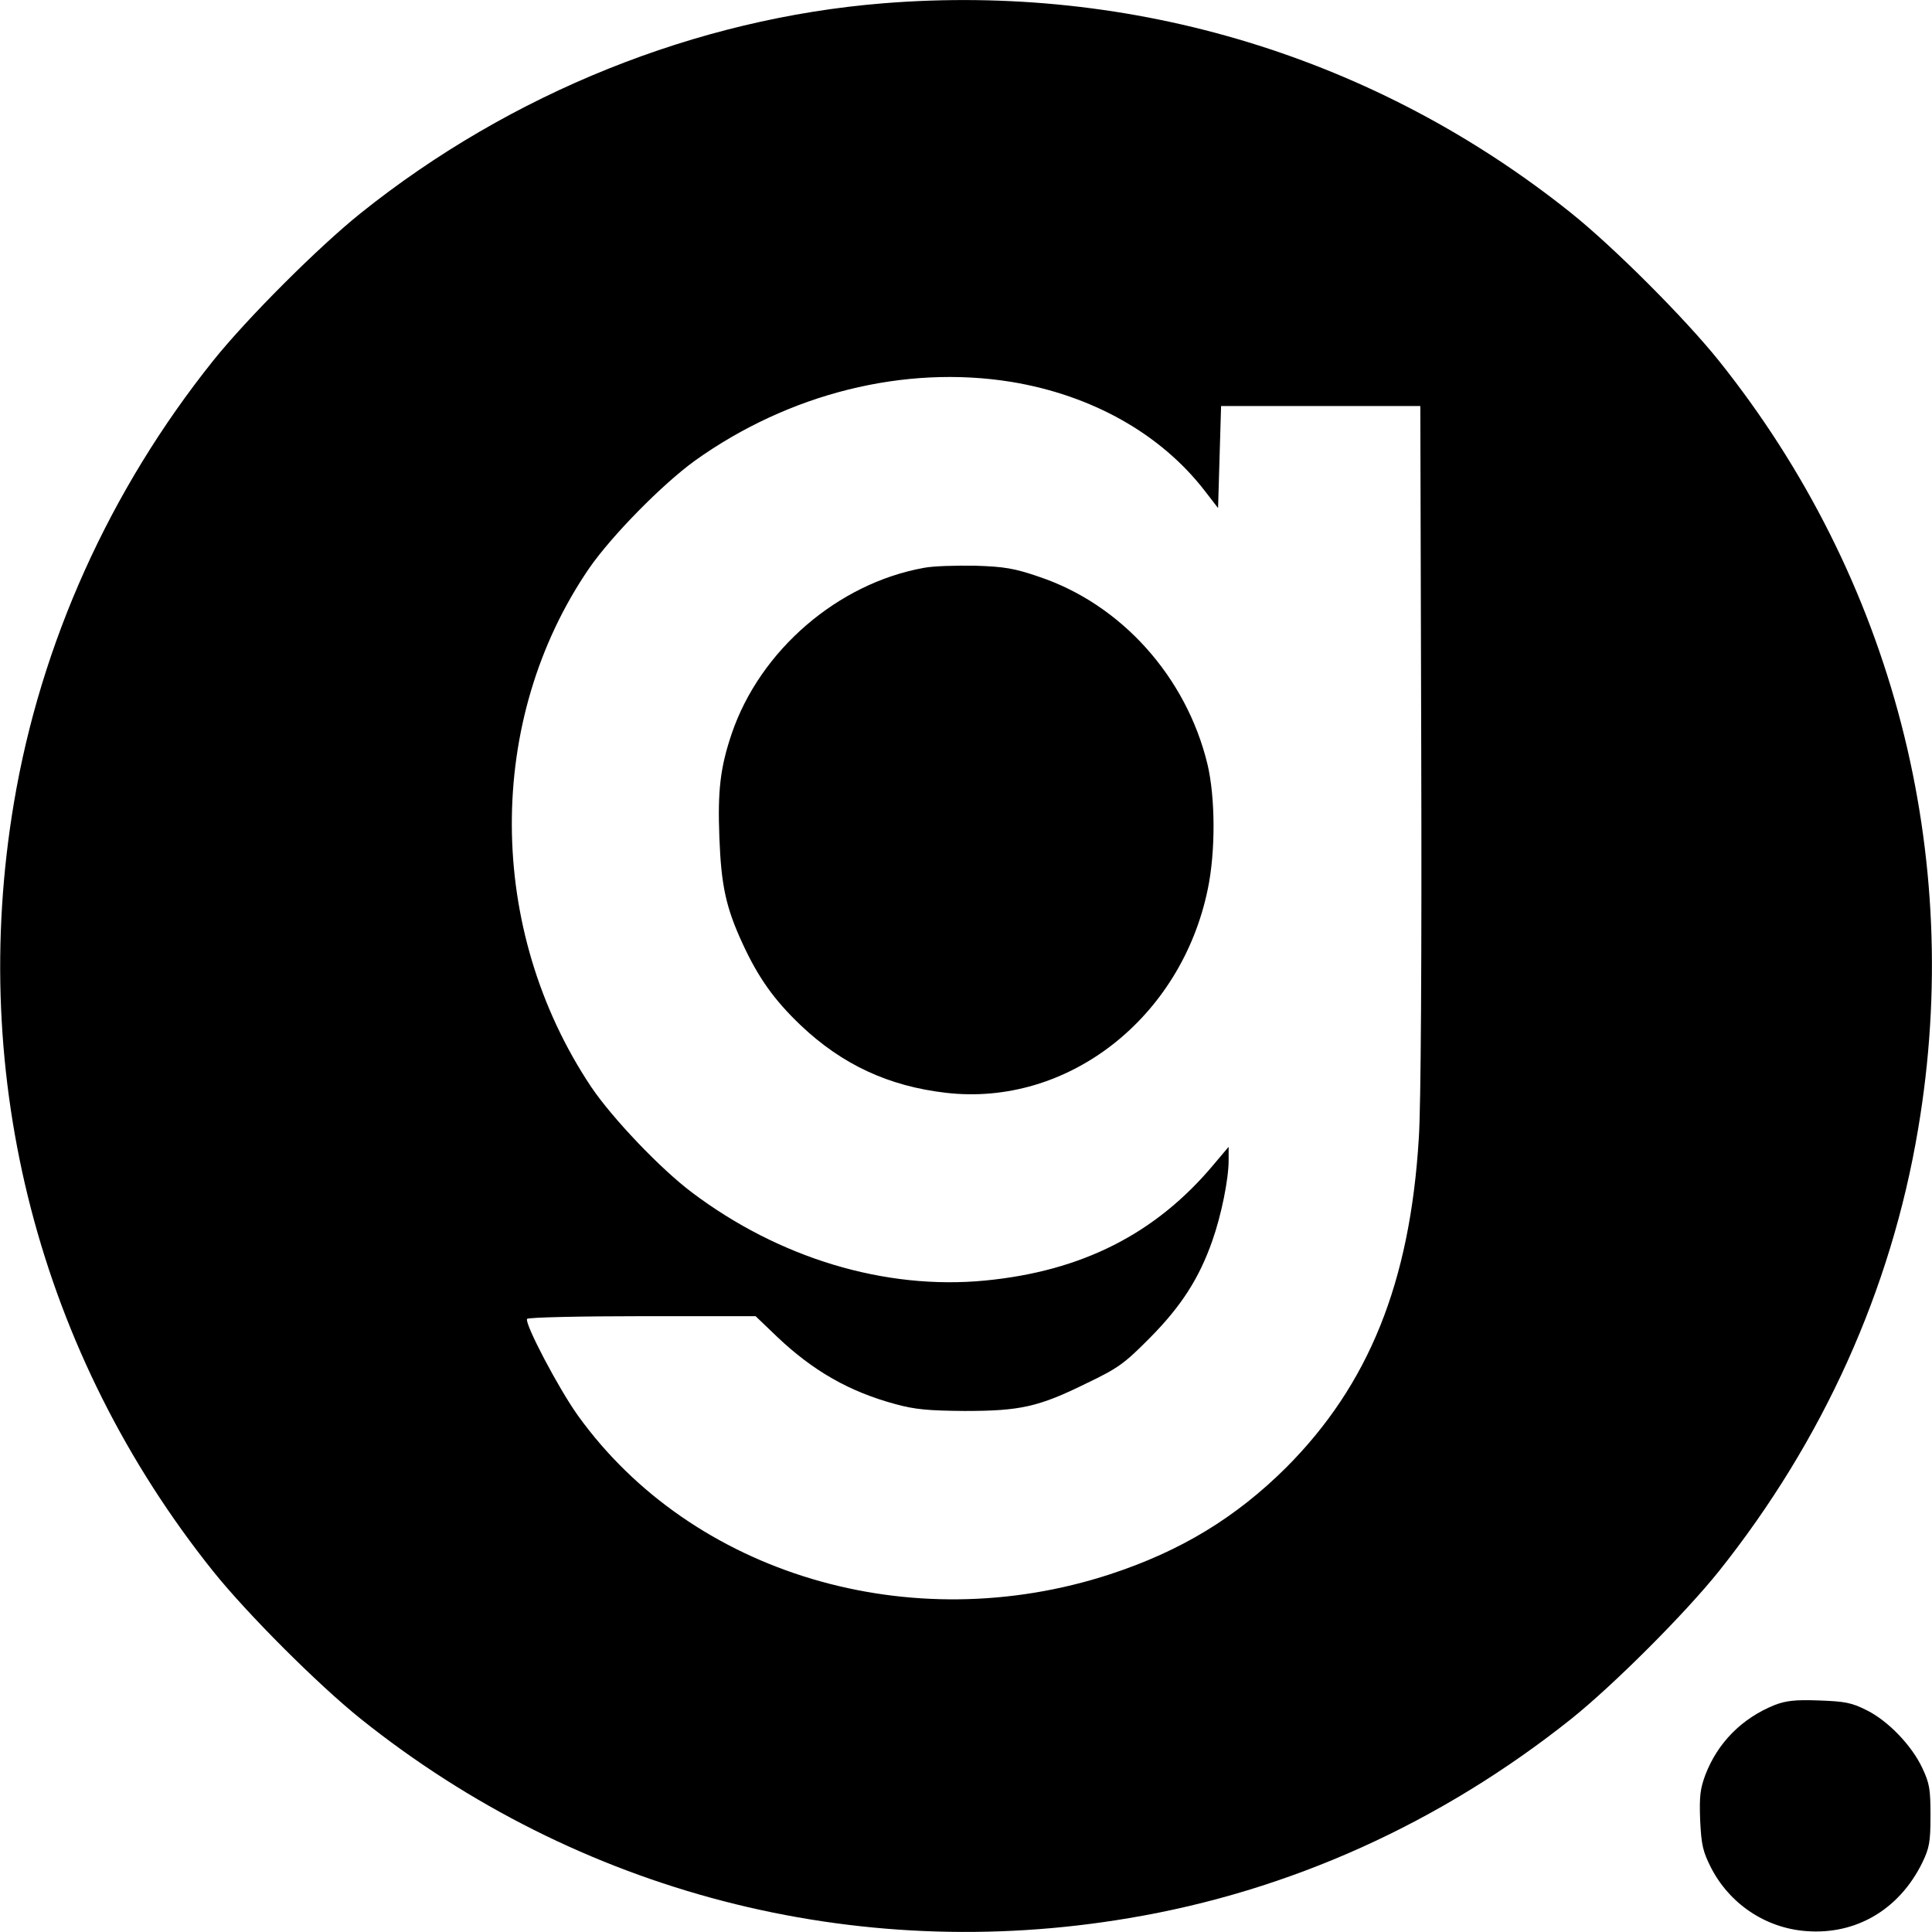
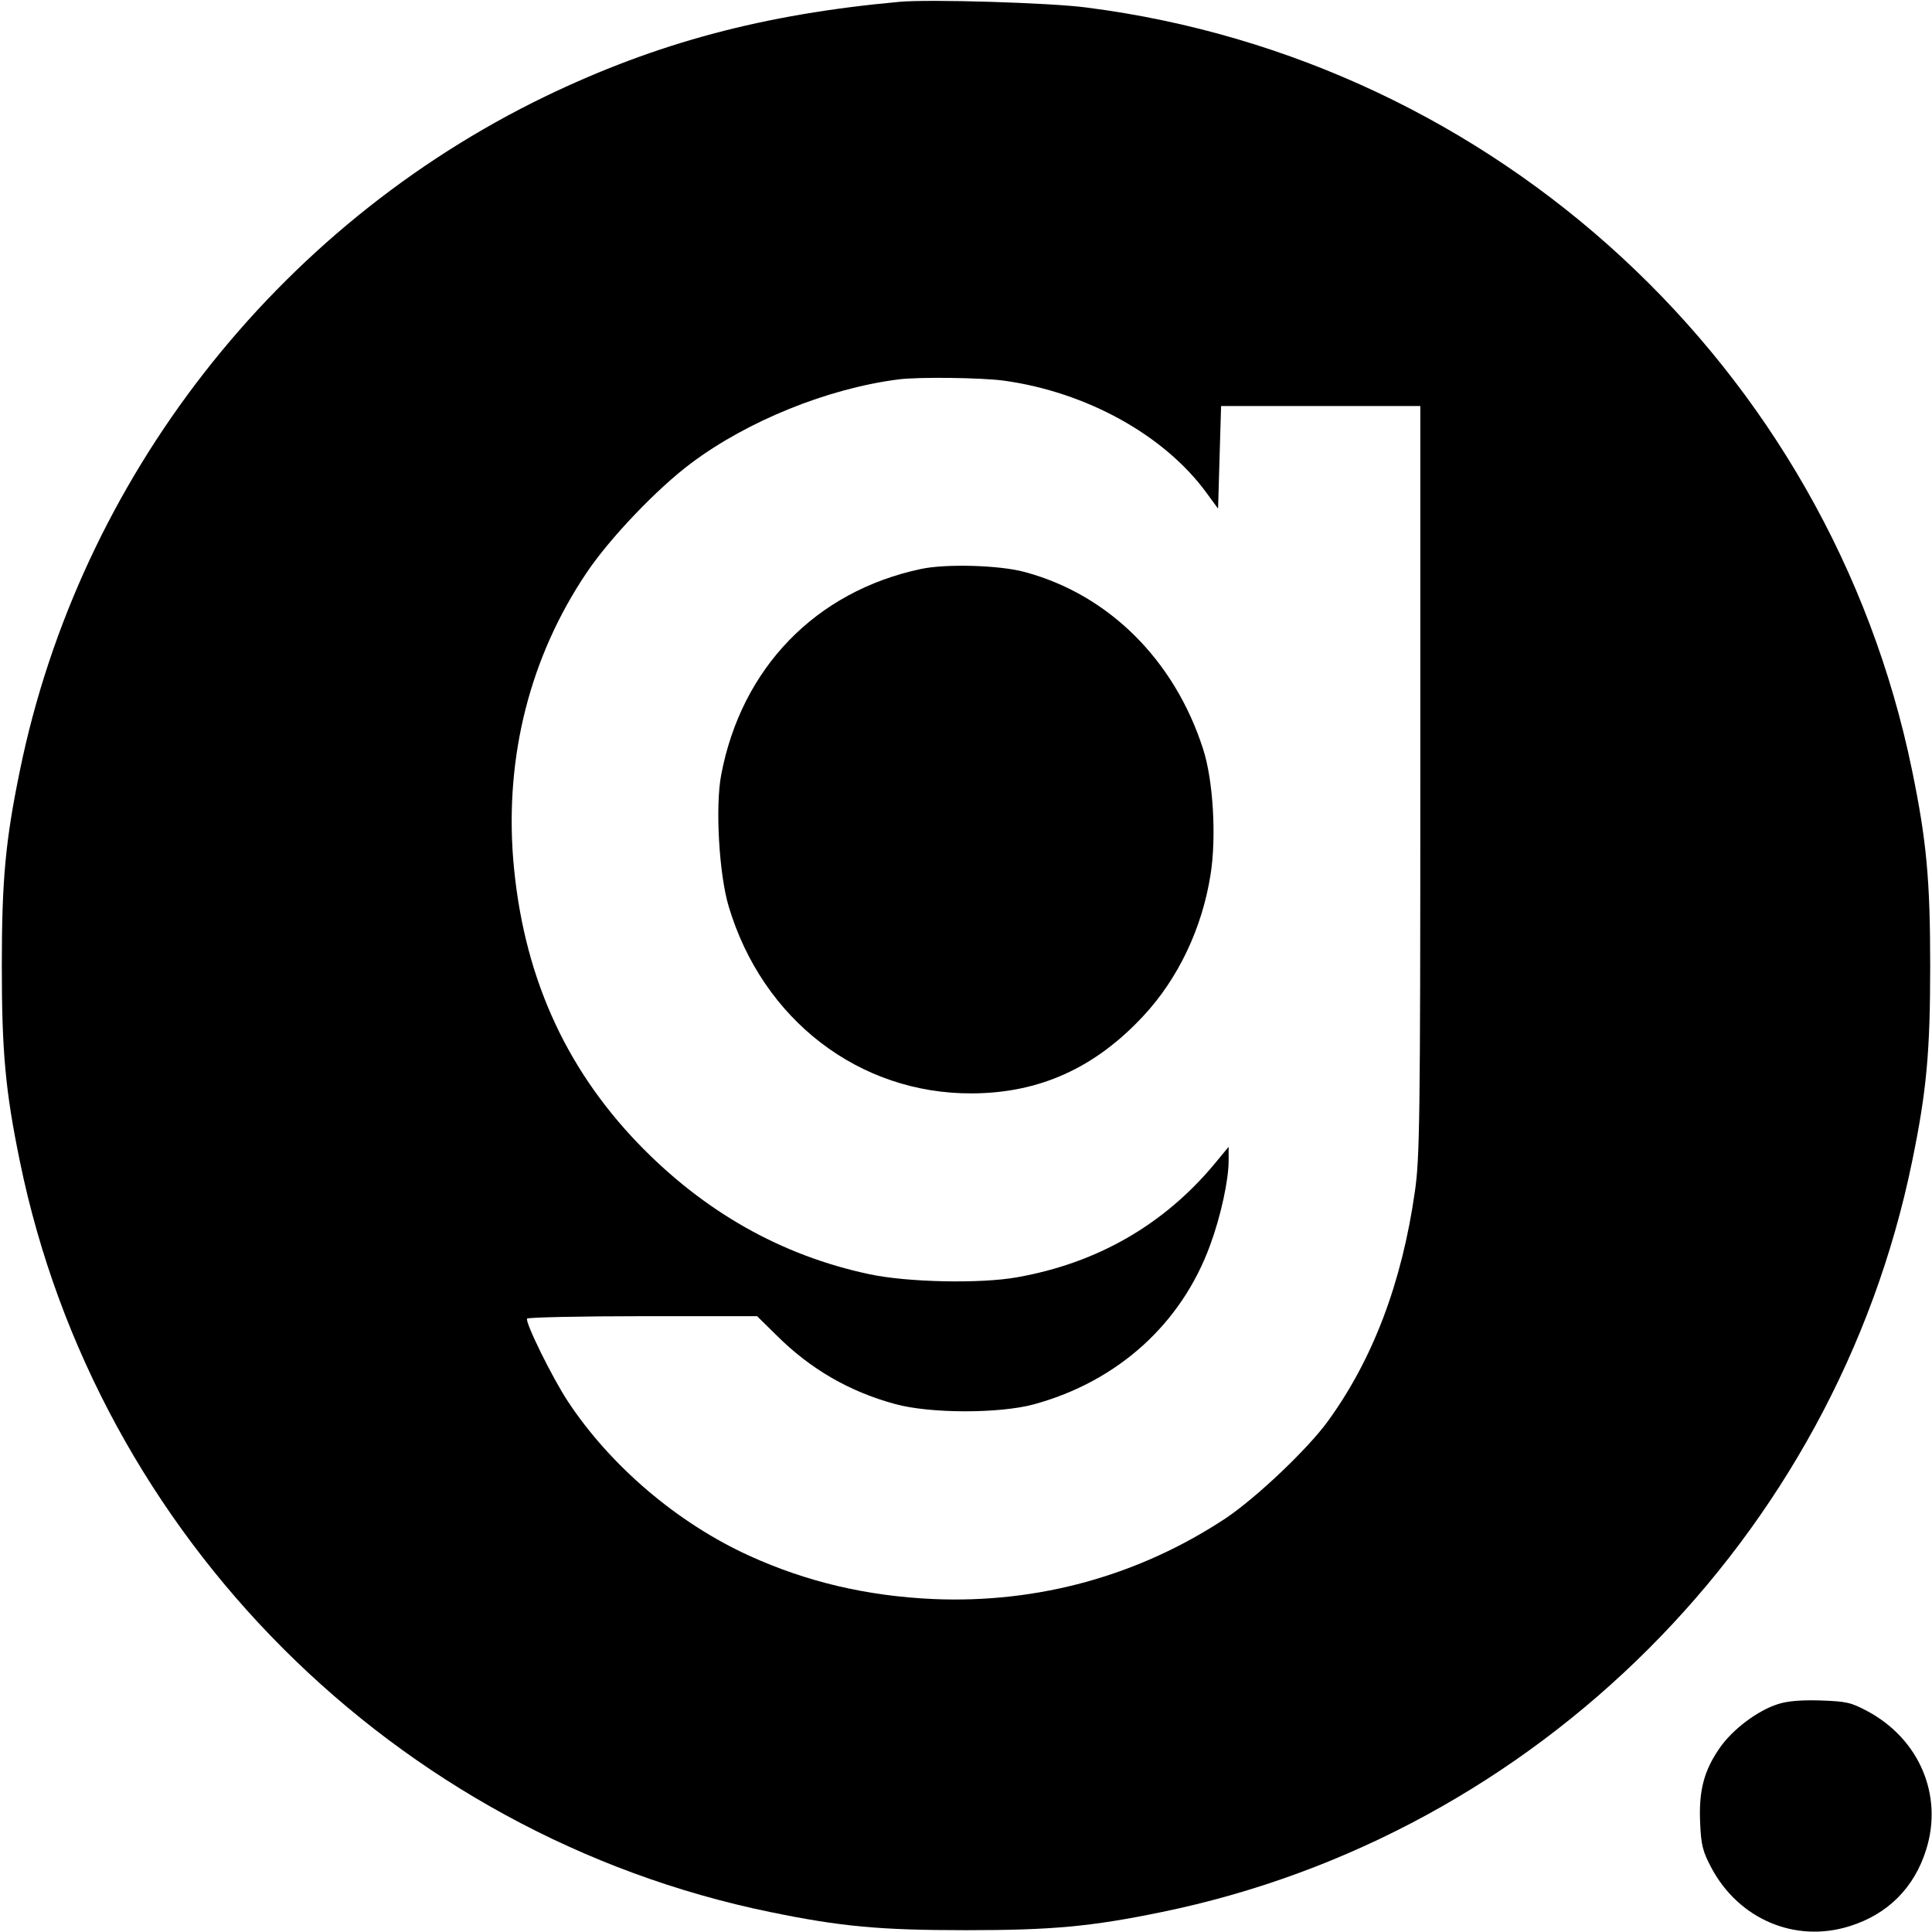
<svg xmlns="http://www.w3.org/2000/svg" version="1.0" width="640pt" height="640pt" viewBox="0 0 640 640" preserveAspectRatio="xMidYMid meet">
  <g transform="translate(0,640) scale(0.1,-0.1)" fill="#000000" stroke="none">
-     <path d="M2925 6389 c-618 -50 -1233 -297 -1730 -695 -141 -113 -376 -348 -489 -489 -343 -429 -571 -935 -660 -1465 -153 -911 84 -1825 660 -2545 113 -141 348 -376 489 -489 720 -576 1636 -814 2545 -660 532 89 1032 315 1465 660 141 113 376 348 489 489 345 433 571 933 660 1465 154 909 -84 1825 -660 2545 -113 141 -348 376 -489 489 -646 517 -1451 762 -2280 695z m425 -1254 c267 -44 495 -172 641 -361 l44 -57 5 169 5 169 330 0 330 0 3 -1130 c2 -699 -1 -1193 -8 -1295 -29 -479 -166 -817 -439 -1091 -167 -166 -349 -277 -584 -354 -661 -216 -1384 0 -1762 525 -64 89 -178 306 -169 321 3 5 174 9 381 9 l376 0 71 -68 c120 -114 240 -182 391 -223 65 -18 109 -22 230 -23 184 0 245 13 405 92 104 50 124 64 210 151 104 105 163 198 206 321 30 85 54 204 54 266 l0 45 -49 -58 c-192 -230 -437 -354 -758 -385 -331 -32 -682 74 -971 292 -104 78 -264 246 -334 350 -348 522 -350 1216 -6 1718 75 108 241 277 350 356 312 223 694 318 1048 261z" />
-     <path d="M3061 4519 c-285 -51 -543 -273 -637 -549 -38 -112 -47 -189 -41 -344 6 -160 22 -233 77 -352 52 -113 105 -187 192 -270 138 -131 292 -202 481 -224 403 -47 780 247 868 675 26 125 25 303 -1 413 -70 290 -286 531 -560 622 -79 27 -112 33 -210 36 -63 1 -139 -1 -169 -7z" />
-     <path d="M5879 752 c-109 -44 -189 -125 -230 -232 -17 -46 -20 -71 -17 -150 4 -82 9 -103 35 -155 62 -122 182 -202 316 -212 166 -13 309 72 385 227 23 48 27 67 27 155 0 88 -3 107 -27 158 -35 75 -114 157 -185 192 -50 25 -72 29 -158 32 -79 3 -109 -1 -146 -15z" />
+     <path d="M2980 6394 c-451 -41 -806 -136 -1175 -314 -890 -431 -1541 -1266 -1739 -2232 -48 -233 -60 -363 -60 -648 0 -285 12 -415 60 -648 255 -1243 1243 -2231 2486 -2486 233 -48 363 -60 648 -60 285 0 415 12 648 60 1243 255 2231 1243 2486 2486 48 233 60 363 60 648 0 285 -12 415 -60 648 -274 1334 -1376 2353 -2734 2527 -119 16 -522 28 -620 19z m346 -1255 c273 -38 531 -180 671 -372 l38 -52 5 170 5 170 330 0 330 0 0 -1240 c0 -1126 -2 -1251 -18 -1362 -43 -302 -139 -556 -289 -762 -68 -93 -236 -252 -337 -320 -287 -190 -621 -283 -970 -268 -220 10 -419 57 -608 143 -238 108 -461 298 -602 512 -52 79 -142 262 -135 274 3 4 175 8 384 8 l378 0 64 -63 c112 -112 242 -187 393 -228 116 -32 346 -32 460 -1 278 76 489 267 584 528 35 95 61 215 61 279 l0 46 -48 -58 c-167 -200 -387 -327 -652 -374 -121 -22 -364 -17 -490 10 -292 62 -548 207 -766 433 -247 257 -383 566 -414 942 -27 342 56 670 242 947 76 114 234 280 348 365 187 140 452 247 685 277 66 9 278 6 351 -4z" />
+     <path d="M3050 4515 c-348 -74 -594 -328 -661 -682 -20 -105 -7 -330 25 -436 112 -375 432 -621 806 -619 223 1 407 84 567 256 115 123 195 290 223 468 20 124 9 315 -25 418 -95 295 -314 511 -590 585 -83 23 -263 28 -345 10z" />
+     <path d="M5890 755 c-67 -21 -150 -83 -193 -145 -53 -76 -70 -143 -65 -249 3 -74 9 -95 37 -148 91 -171 278 -250 457 -194 127 39 216 128 255 255 56 179 -23 365 -194 457 -56 30 -71 33 -157 36 -63 2 -110 -2 -140 -12z" />
  </g>
</svg>
